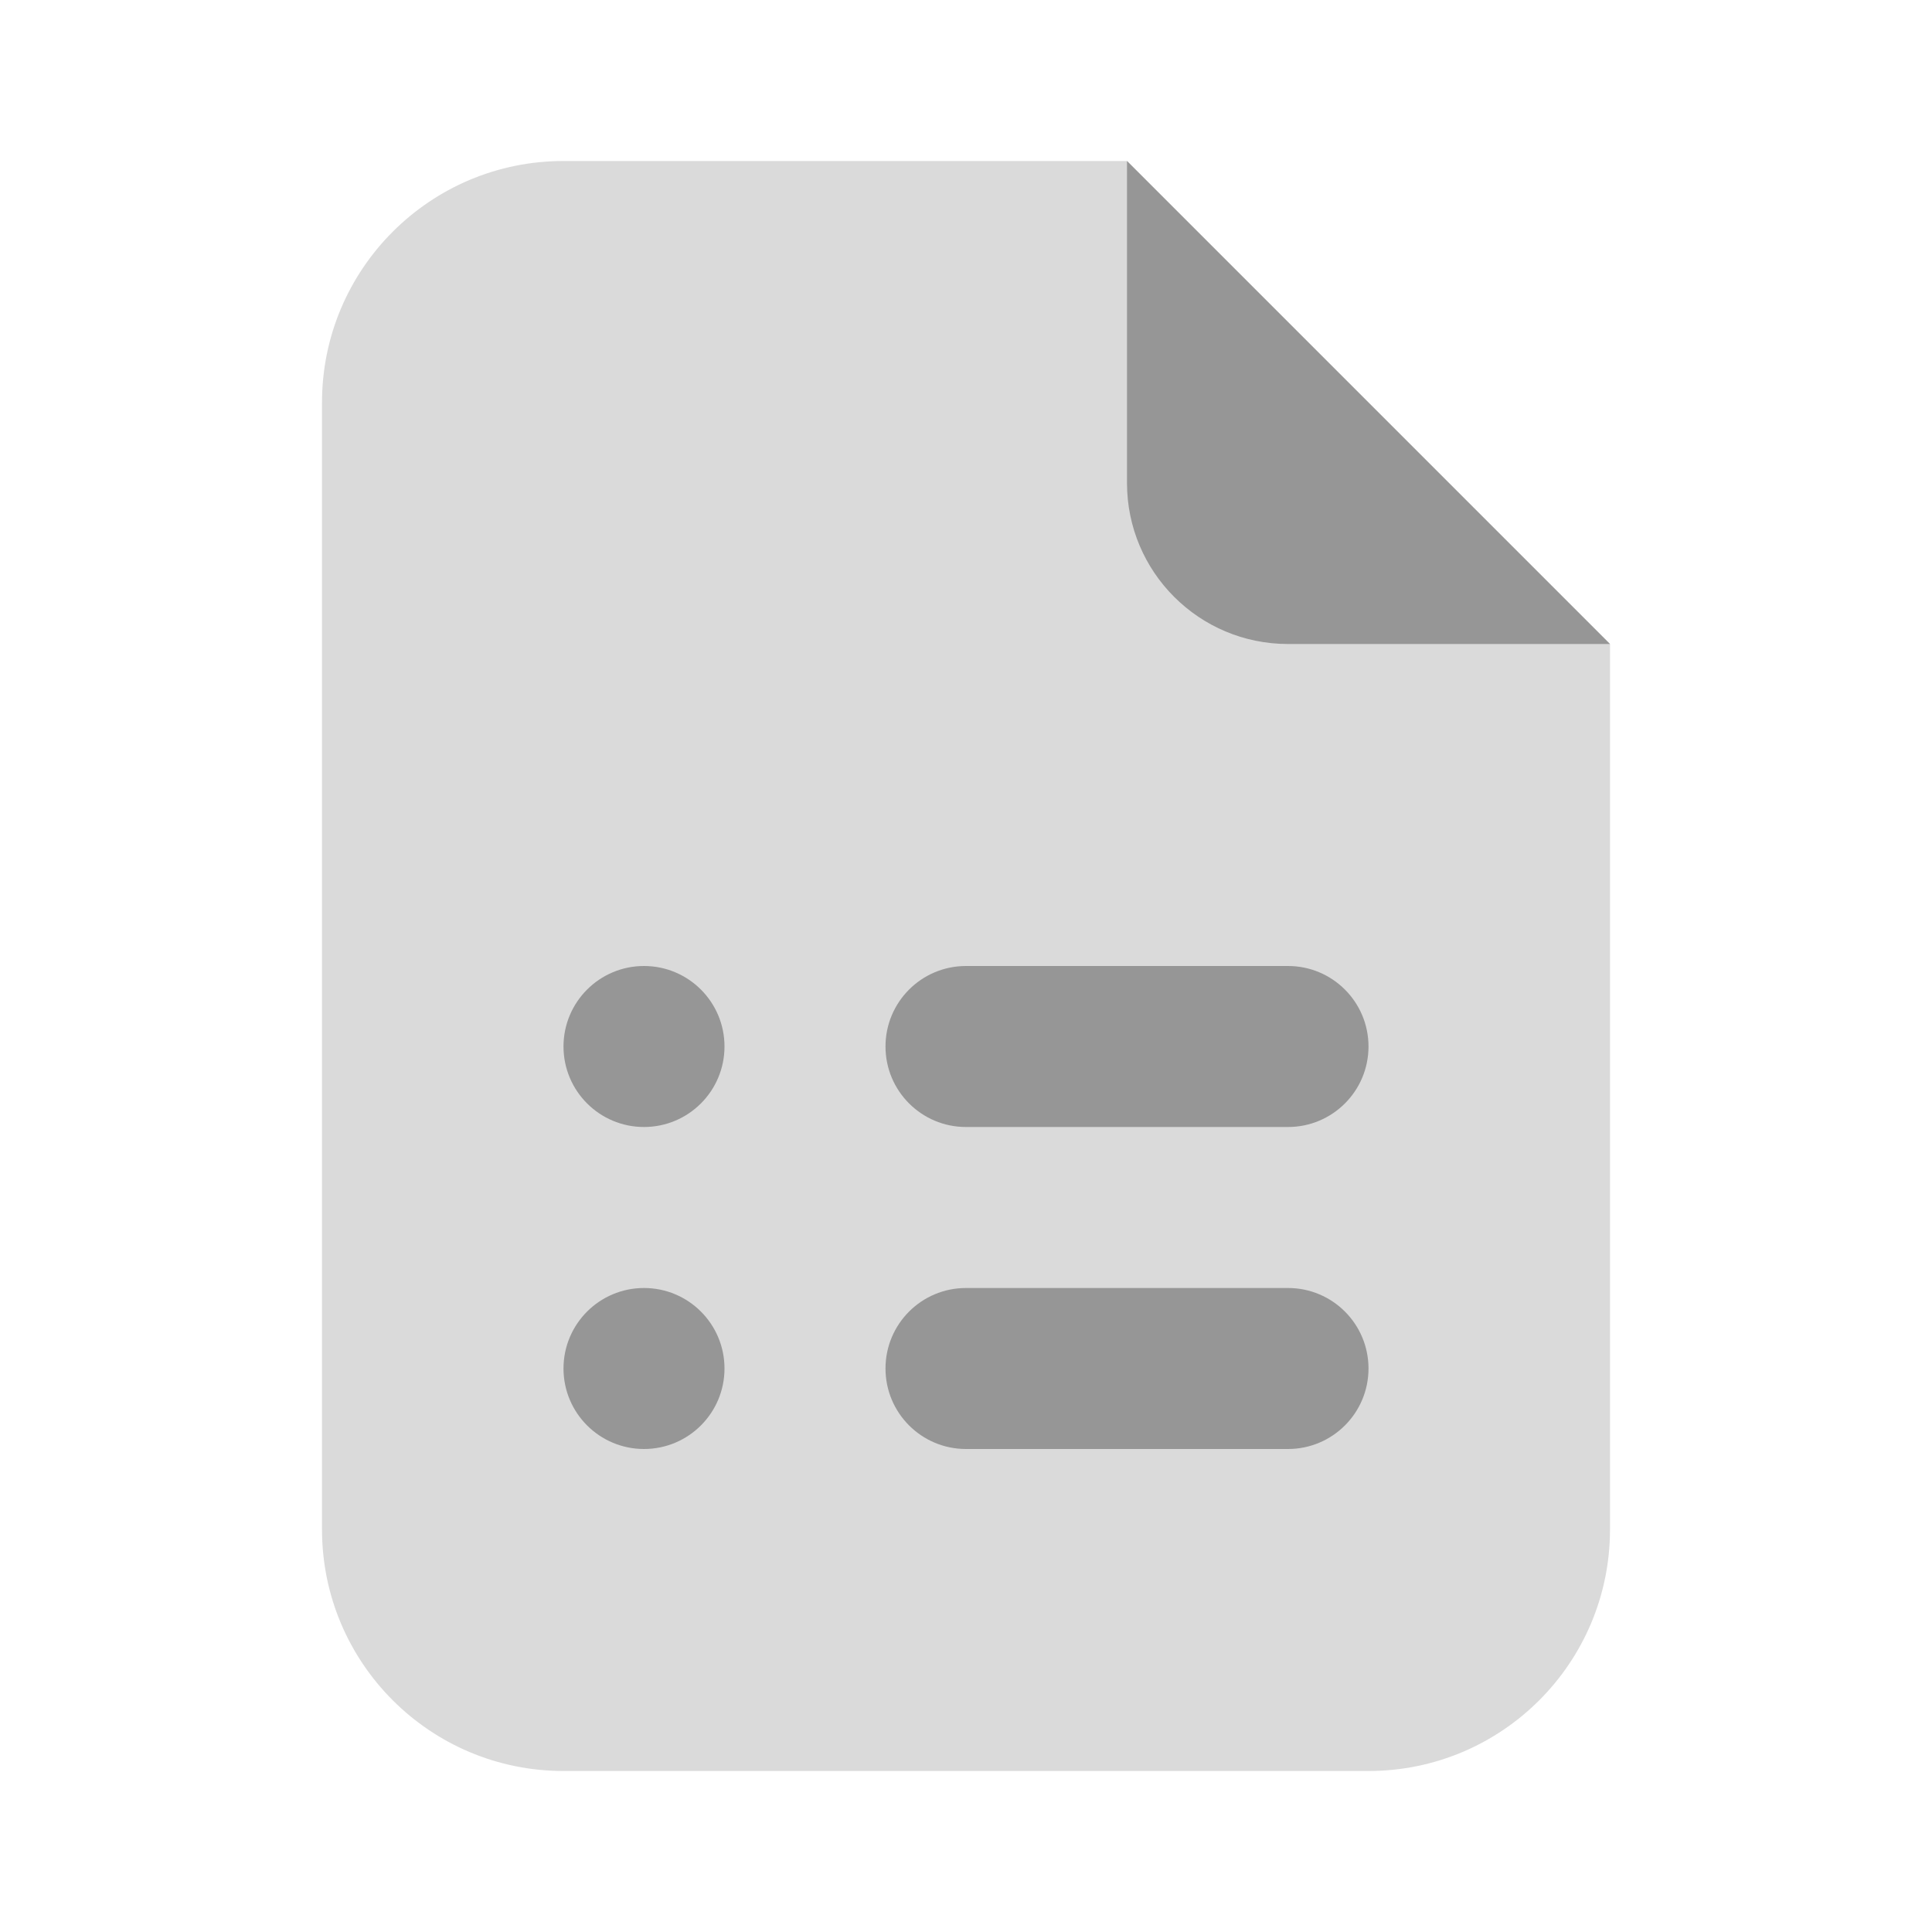
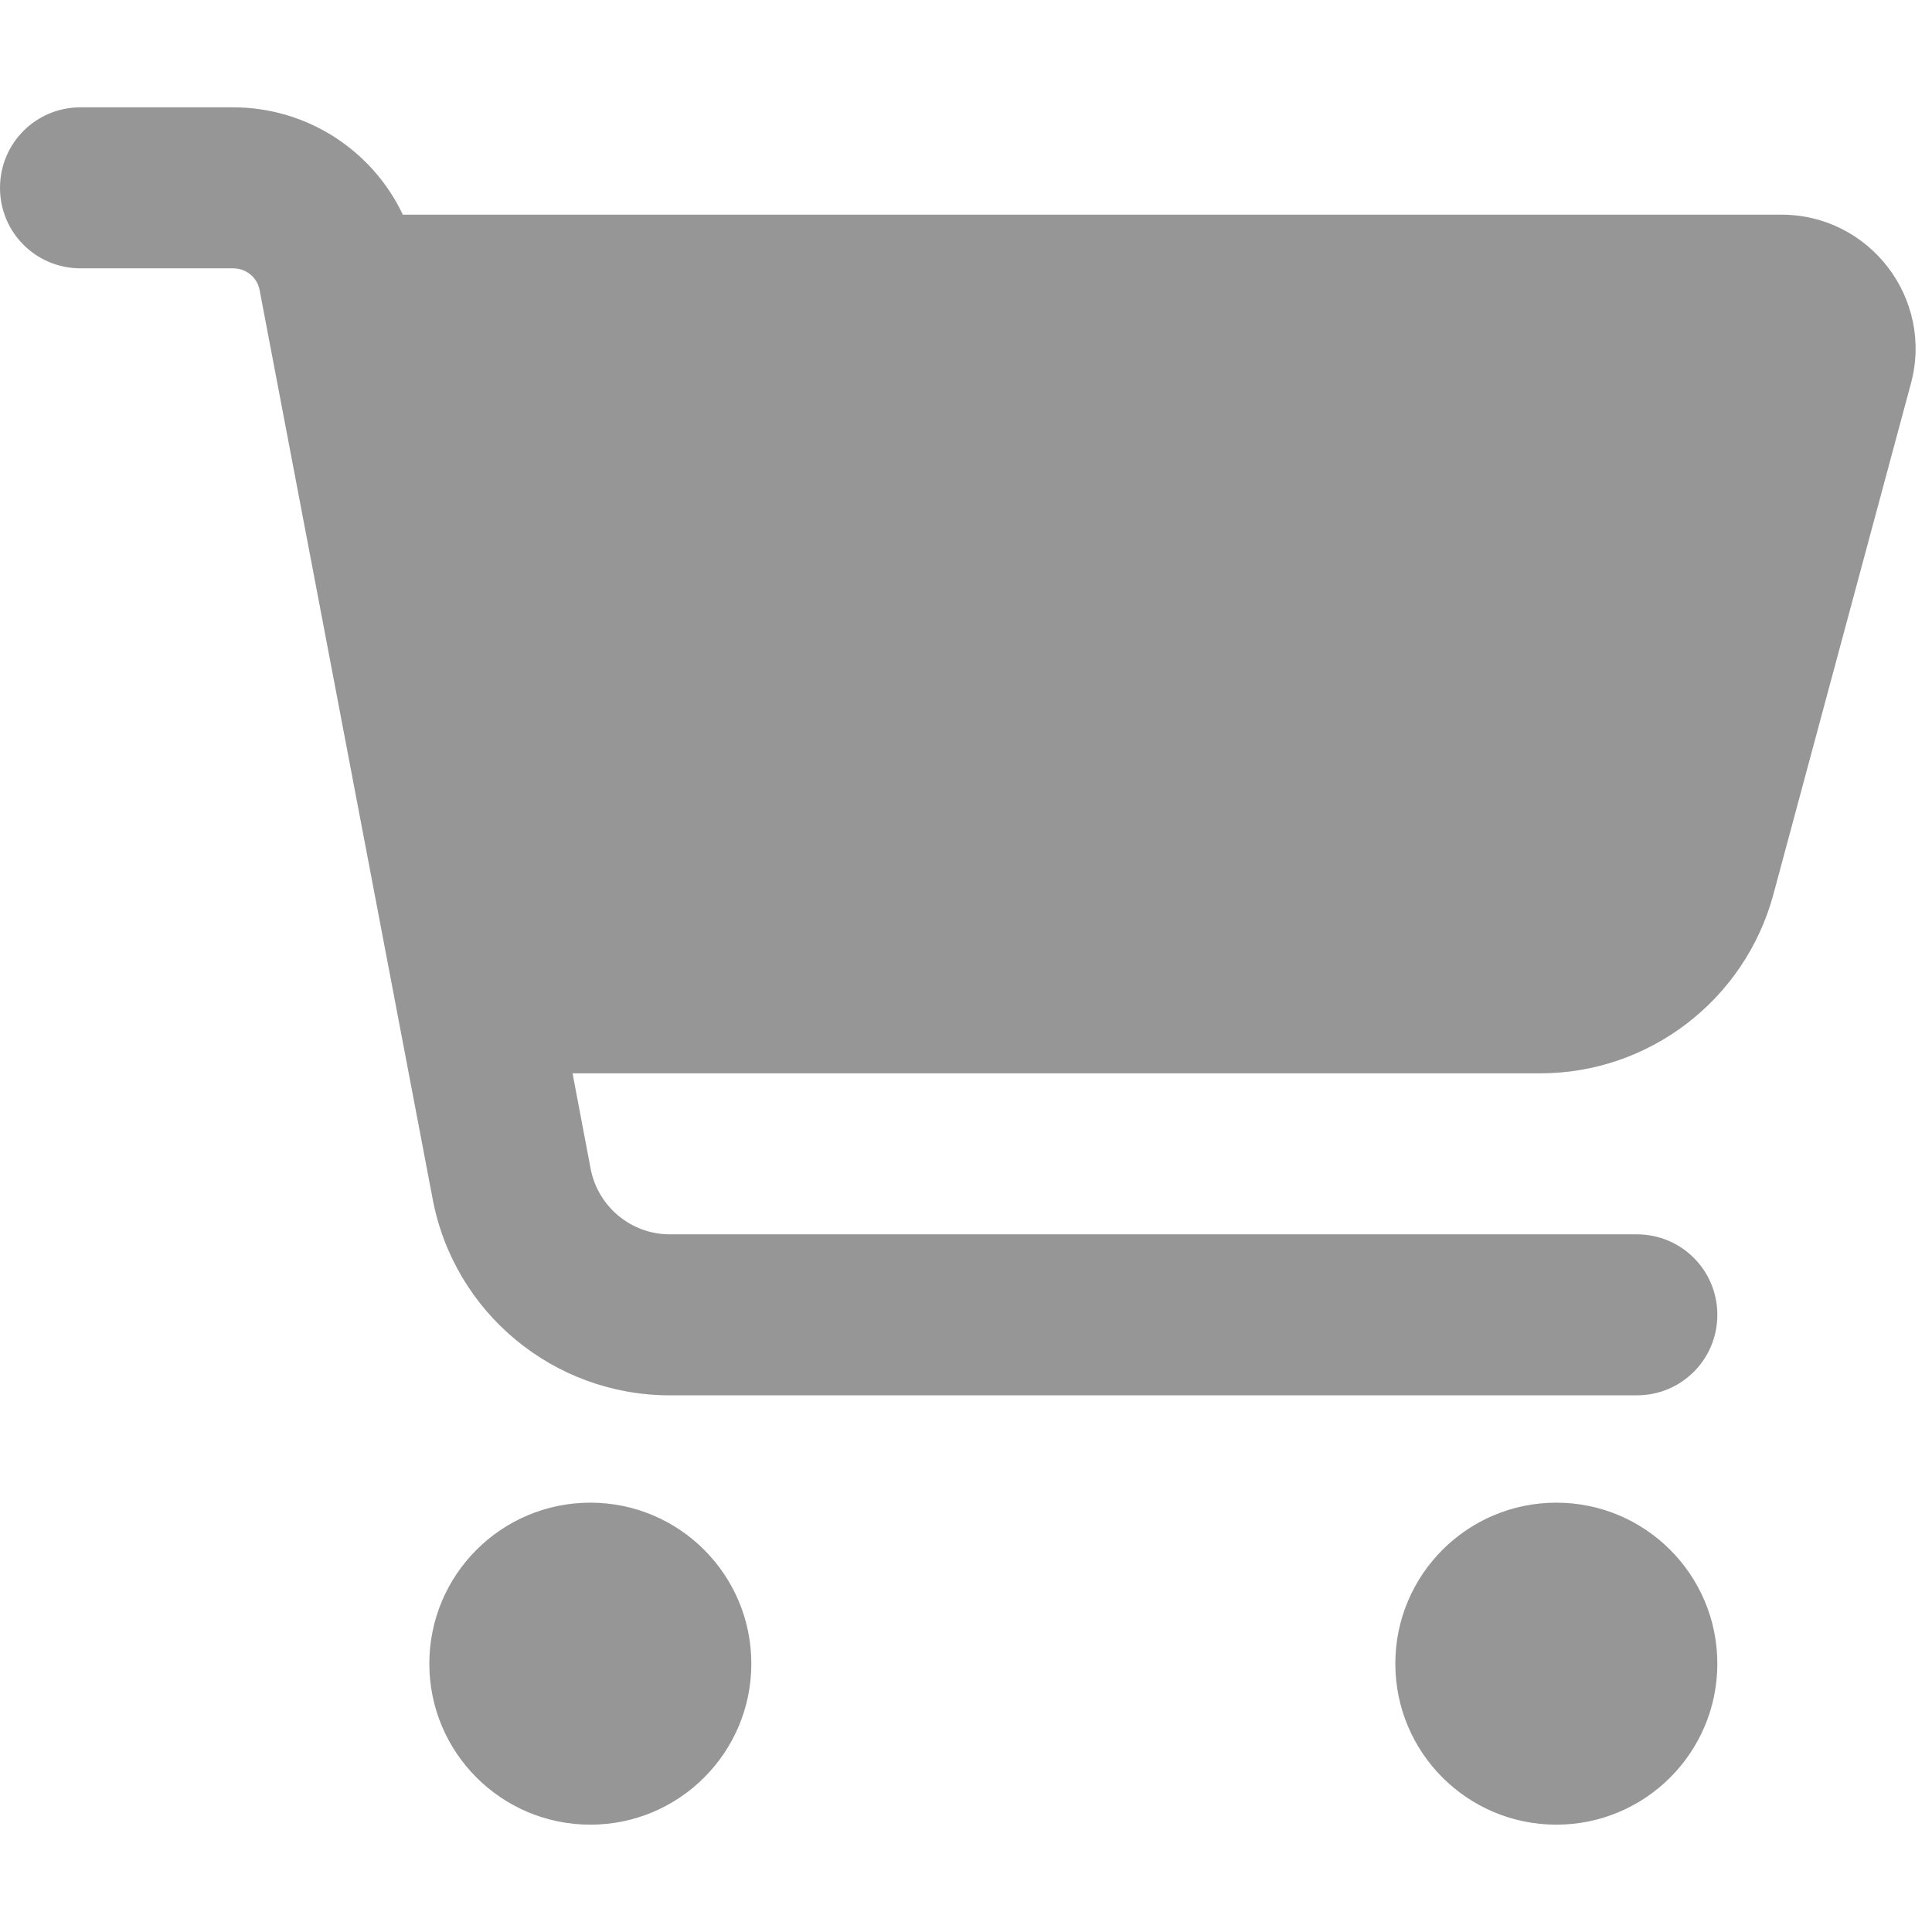
- <svg xmlns="http://www.w3.org/2000/svg" viewBox="0 0 24 24">
-   <path d="M4,19V5c0-1.657,1.343-3,3-3h7l6,6v11c0,1.657-1.343,3-3,3H7C5.343,22,4,20.657,4,19z" opacity=".35" fill="#969696" />
-   <path d="M16,18h-4c-0.553,0-1-0.448-1-1s0.447-1,1-1h4c0.553,0,1,0.448,1,1S16.553,18,16,18z" fill="#969696" />
-   <circle cx="8" cy="17" r="1" fill="#969696" />
-   <path d="M16,14h-4c-0.553,0-1-0.448-1-1s0.447-1,1-1h4c0.553,0,1,0.448,1,1S16.553,14,16,14z" fill="#969696" />
-   <circle cx="8" cy="13" r="1" fill="#969696" />
-   <path d="M14,6V2l6,6h-4C14.895,8,14,7.105,14,6z" fill="#969696" />
+ <svg xmlns="http://www.w3.org/2000/svg" viewBox="0 0 576 512" width="24" height="24">
+   <path d="M0 24C0 10.7 10.7 0 24 0H69.5c22 0 41.5 12.8 50.6 32h411c26.3 0 45.5 25 38.6 50.4l-41 152.3c-8.5 31.4-37 53.3-69.5 53.3H170.7l5.4 28.5c2.2 11.3 12.1 19.5 23.6 19.5H488c13.3 0 24 10.7 24 24s-10.7 24-24 24H199.7c-34.6 0-64.3-24.6-70.7-58.5L77.4 54.5c-.7-3.8-4-6.5-7.9-6.5H24C10.7 48 0 37.3 0 24zM128 464a48 48 0 1 1 96 0 48 48 0 1 1 -96 0zm336-48a48 48 0 1 1 0 96 48 48 0 1 1 0-96z" fill="#969696" />
</svg>
